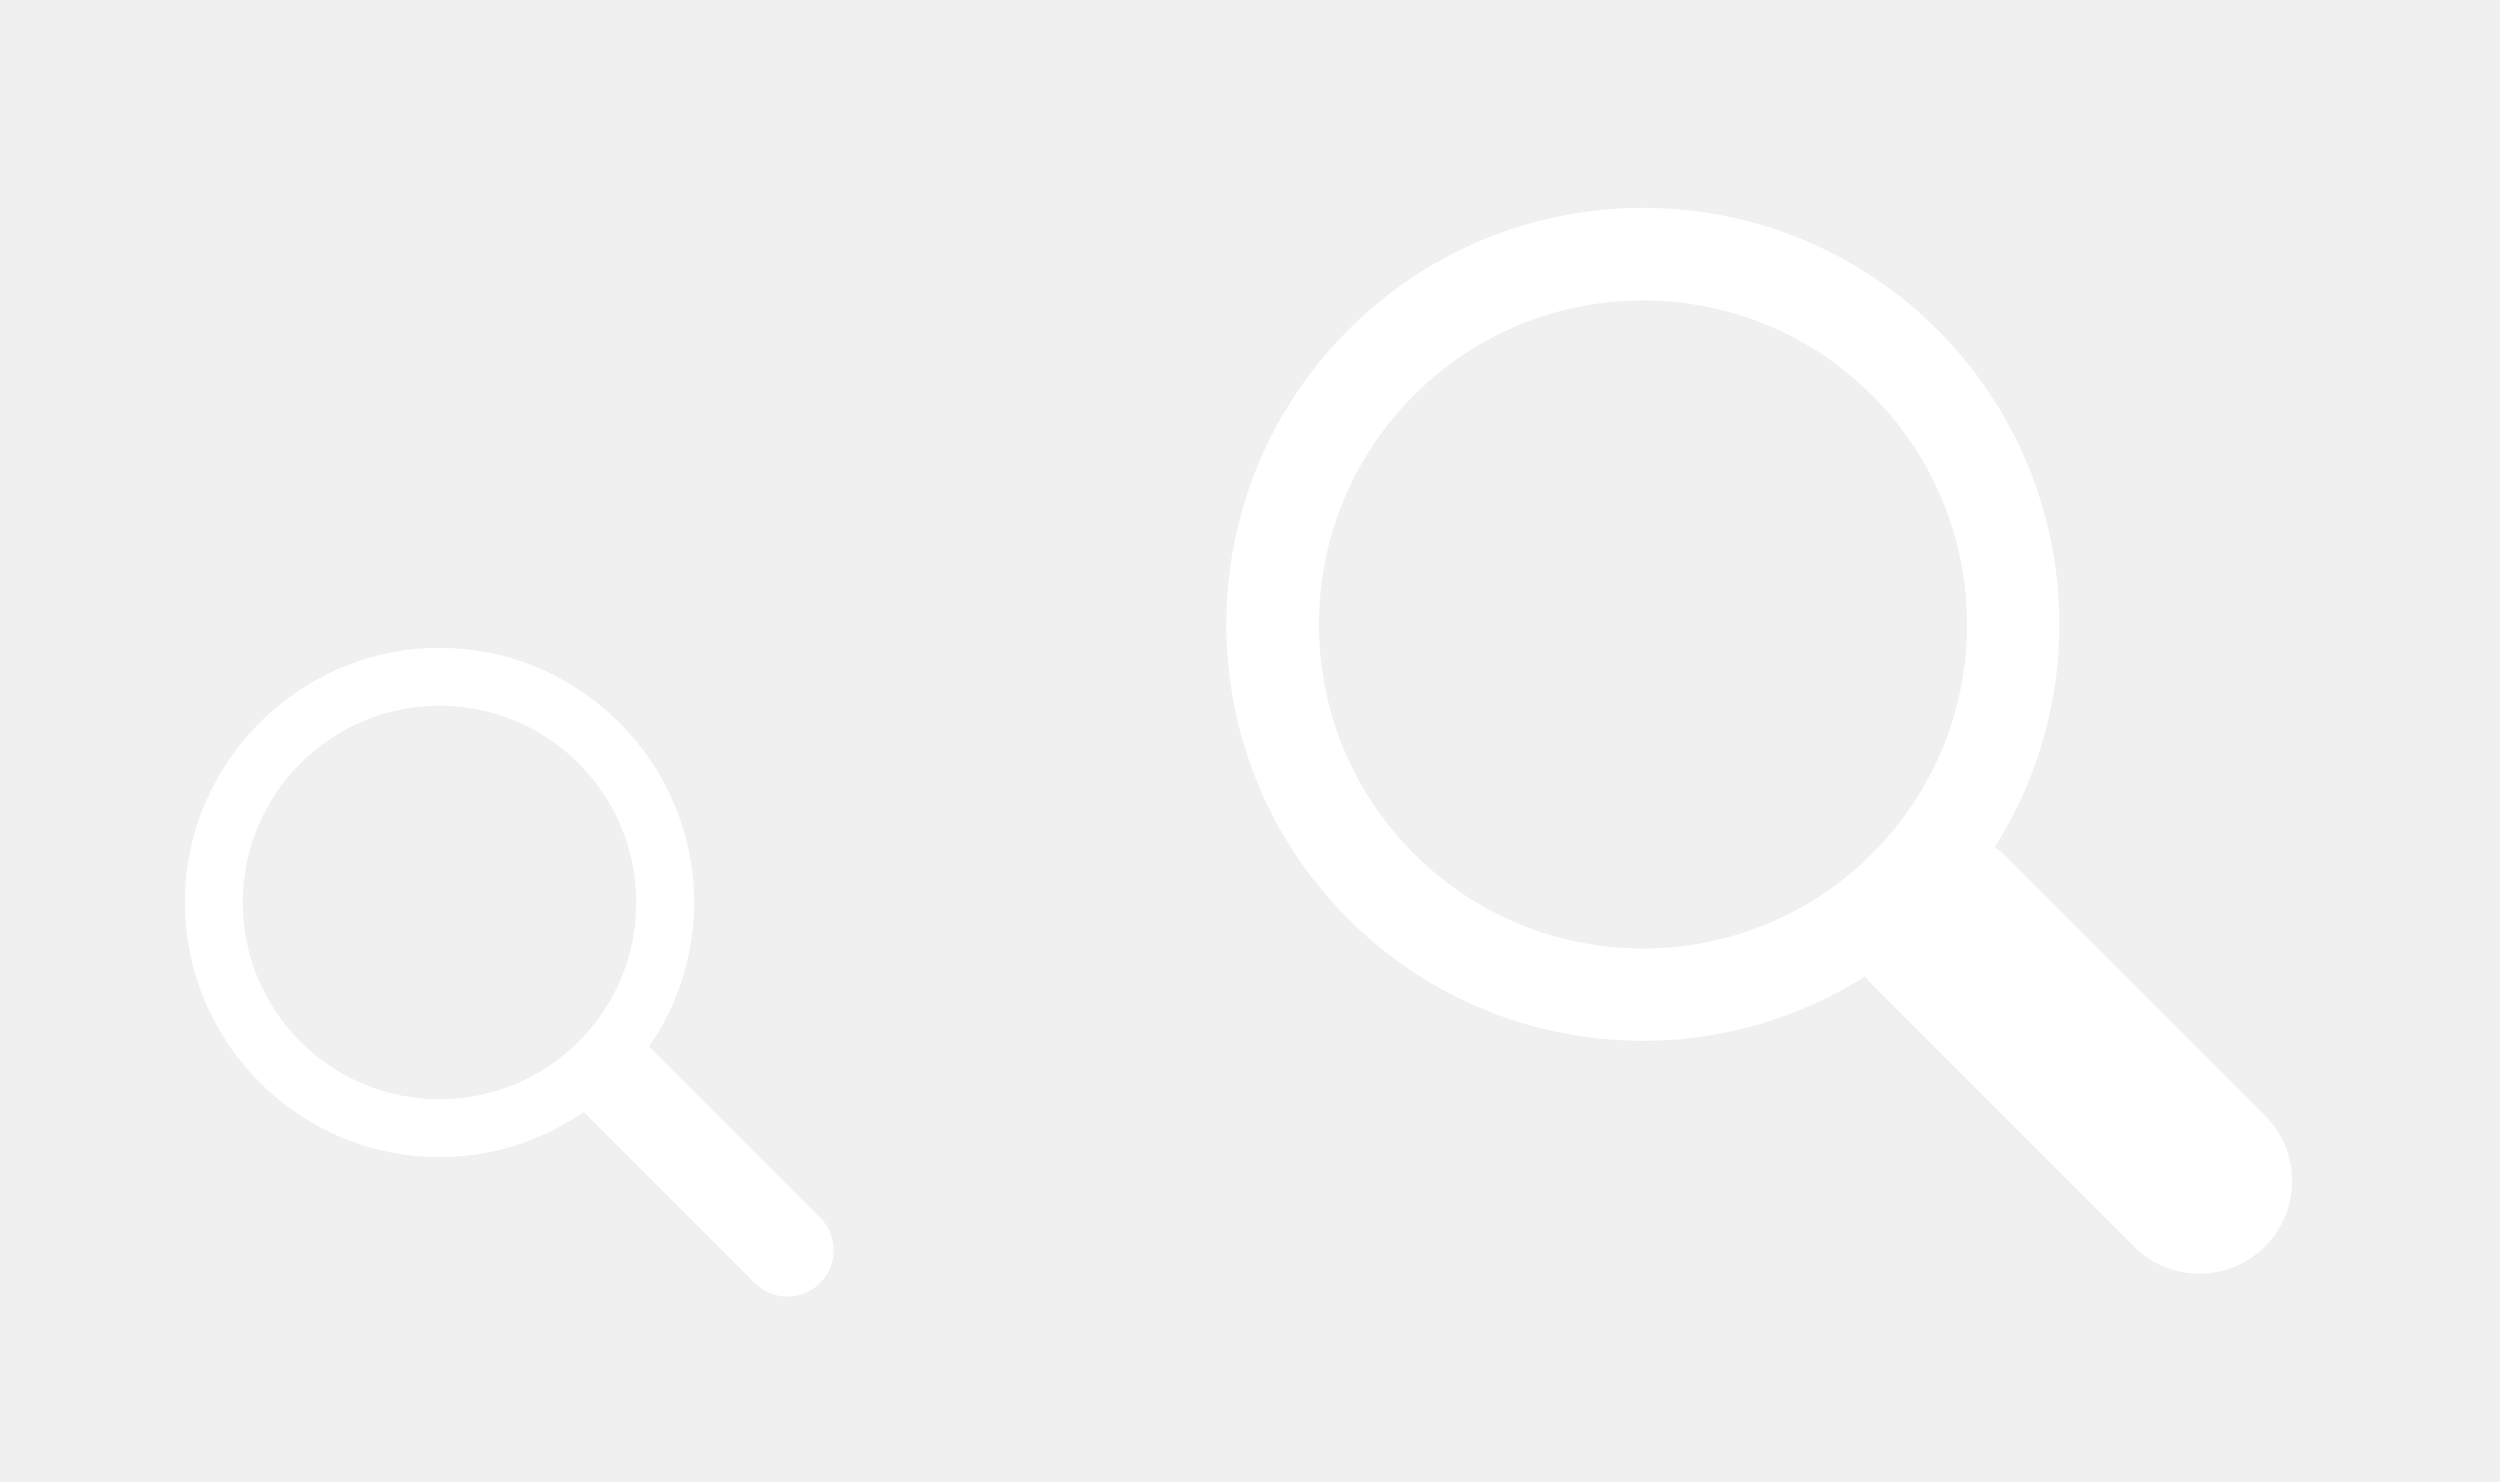
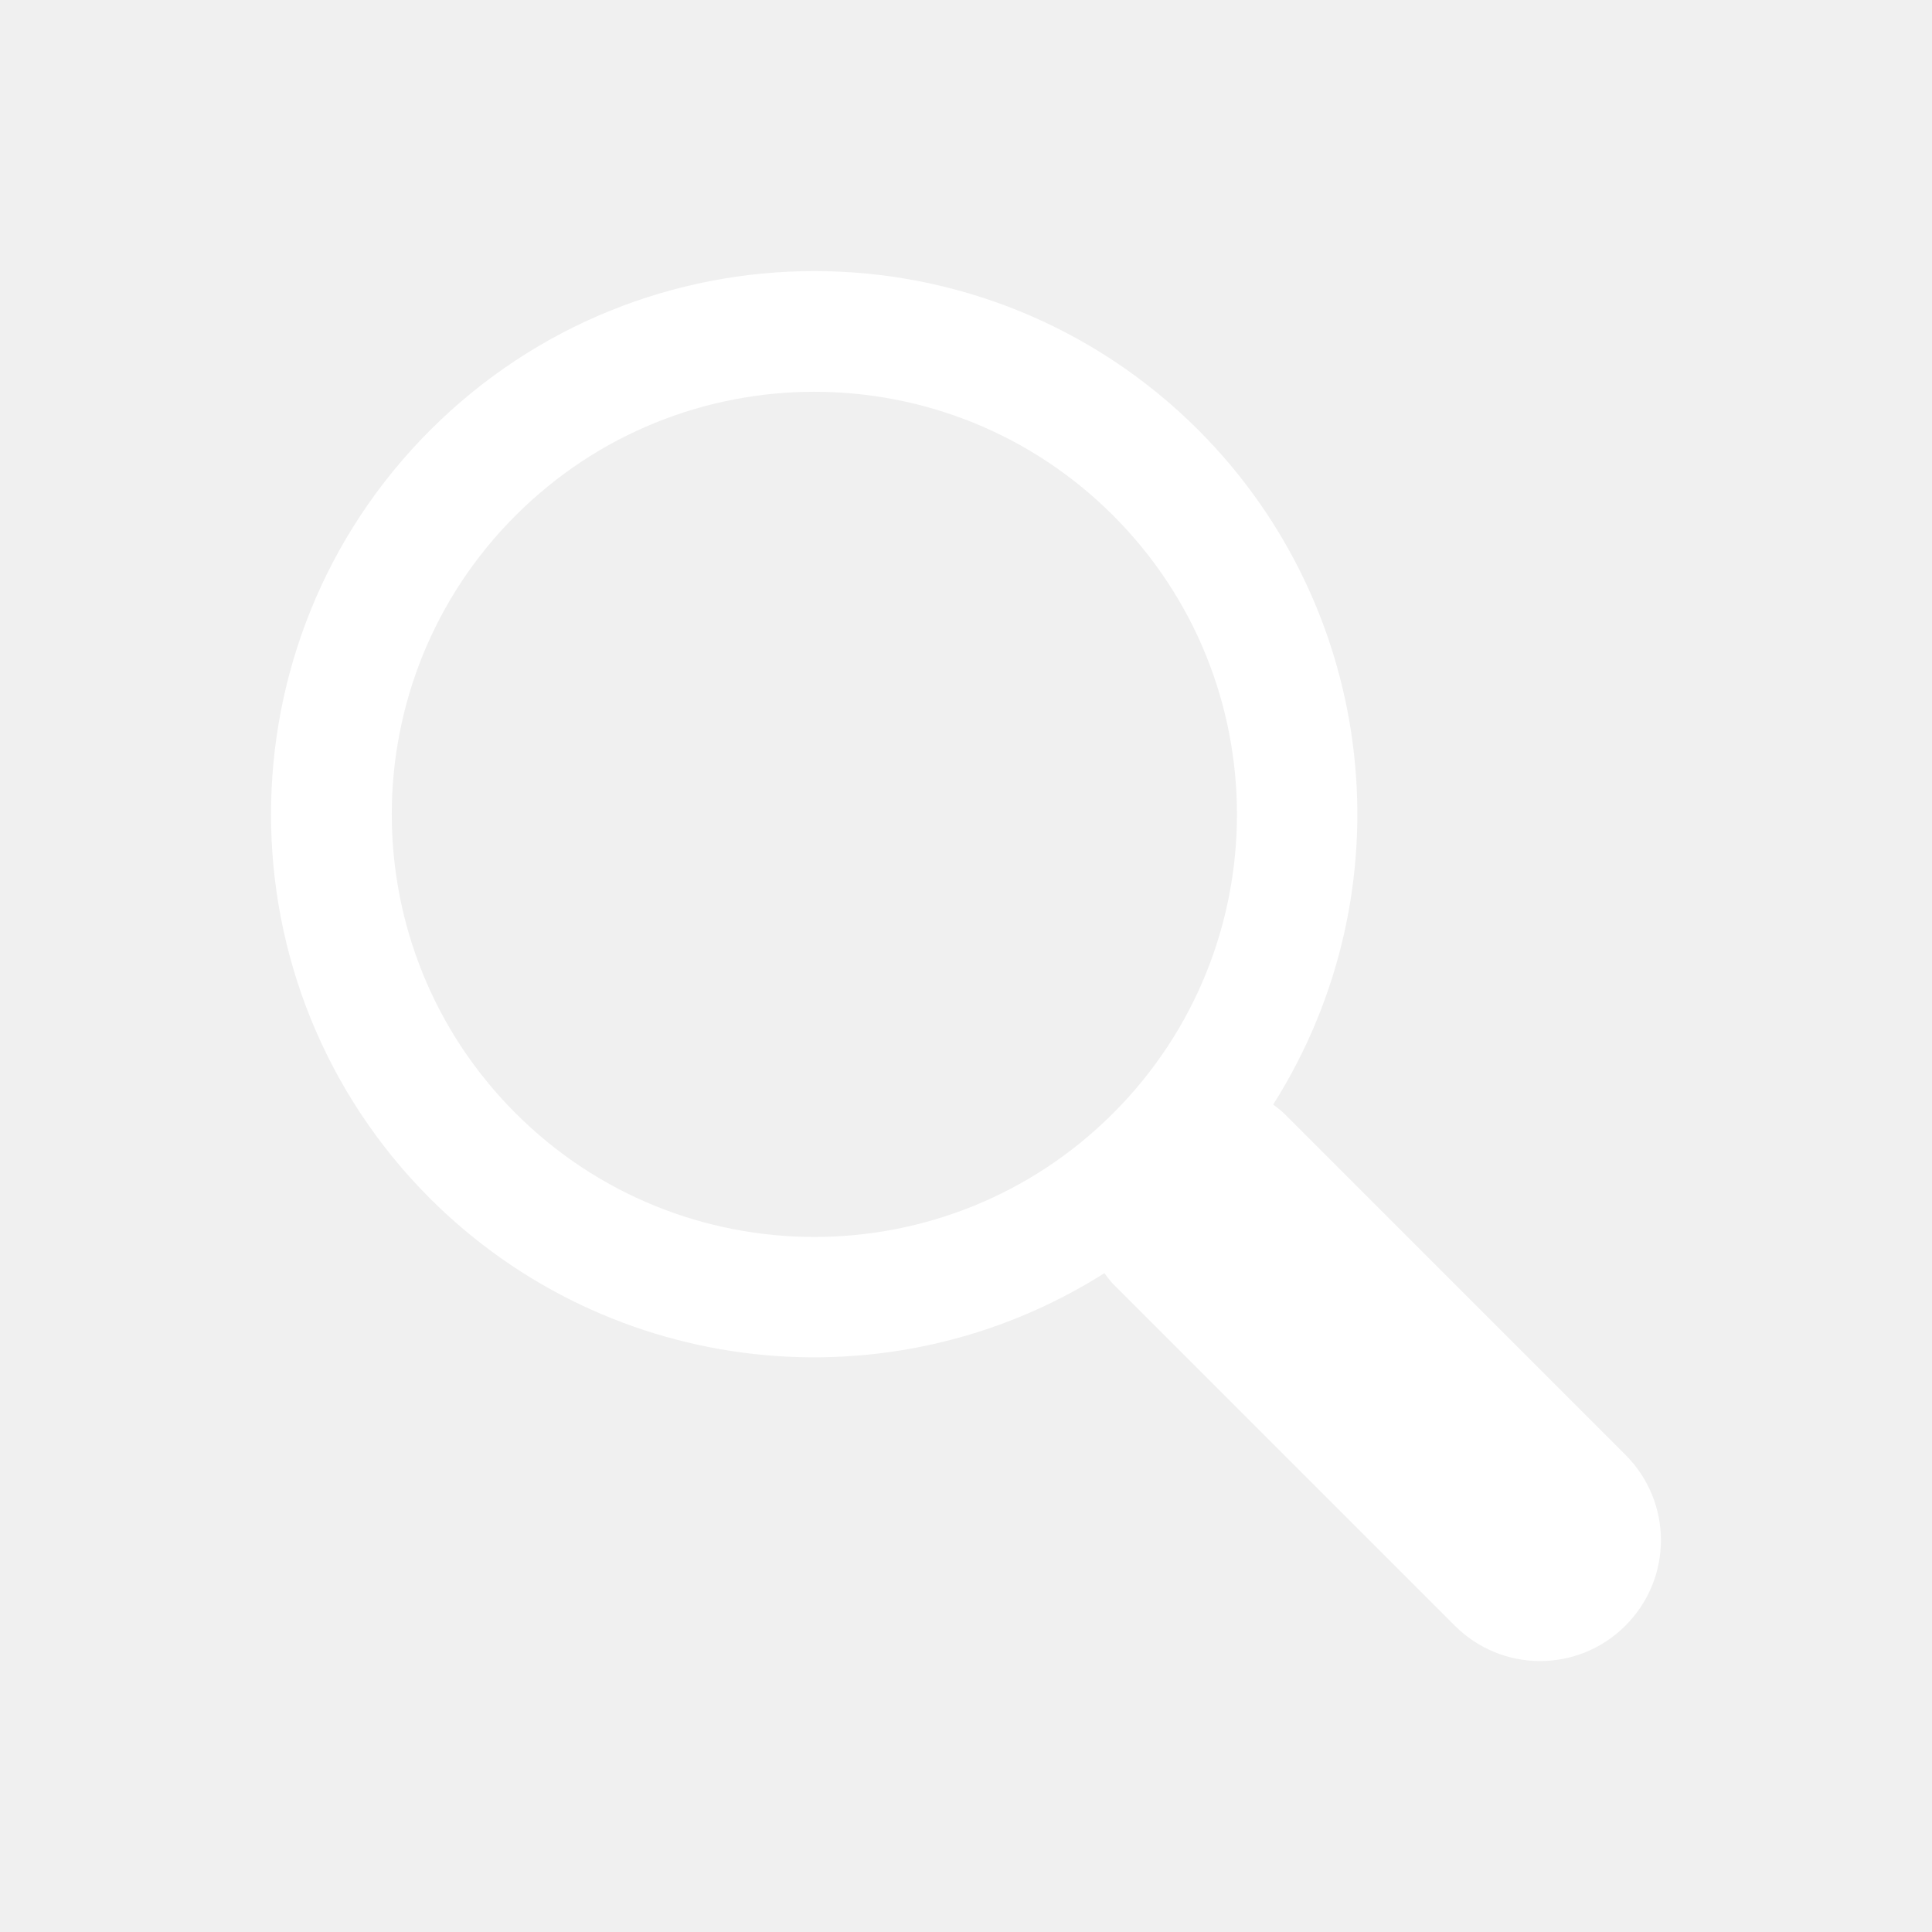
- <svg xmlns="http://www.w3.org/2000/svg" version="1.1" viewBox="0 0 54 32" id="svg15">
+ <svg xmlns="http://www.w3.org/2000/svg" version="1.1" viewBox="0 0 32 32" id="svg15" width="32" height="32">
  <defs id="defs3">
    <style id="current-color-scheme" type="text/css">.ColorScheme-Text {
        color:#31363b;
      }
      .ColorScheme-Background {
        color:#eff0f1;
      }
      .ColorScheme-Highlight {
        color:#3daee9;
      }
      .ColorScheme-ViewText {
        color:#31363b;
      }
      .ColorScheme-ViewBackground {
        color:#fcfcfc;
      }
      .ColorScheme-ViewHover {
        color:#93cee9;
      }
      .ColorScheme-ViewFocus{
        color:#3daee9;
      }
      .ColorScheme-ButtonText {
        color:#31363b;
      }
      .ColorScheme-ButtonBackground {
        color:#eff0f1;
      }
      .ColorScheme-ButtonHover {
        color:#93cee9;
      }
      .ColorScheme-ButtonFocus{
        color:#3daee9;
      }</style>
  </defs>
-   <g id="22-22-nepomuk">
-     <path d="m0 10v22h22v-22z" fill="none" id="path5" />
-     <path d="m9.494 13.994c-3.026 0-5.5 2.474-5.5 5.5s2.474 5.5 5.5 5.5a5.46 5.46 0 0 0 3.112-0.975l3.681 3.682a1 1 0 1 0 1.414-1.414l-3.681-3.682a5.46 5.46 0 0 0 0.974-3.111c0-3.026-2.474-5.5-5.5-5.5zm0 1.25a4.25 4.25 0 0 1 4.25 4.25 4.25 4.25 0 0 1-4.25 4.25 4.25 4.25 0 0 1-4.25-4.25 4.25 4.25 0 0 1 4.25-4.25z" color="#000000" fill="#333" font-weight="400" overflow="visible" style="font-feature-settings:normal;font-variant-alternates:normal;font-variant-caps:normal;font-variant-ligatures:normal;font-variant-numeric:normal;font-variant-position:normal;isolation:auto;mix-blend-mode:normal;shape-padding:0;text-decoration-color:#000000;text-decoration-line:none;text-decoration-style:solid;text-indent:0;text-orientation:mixed;text-transform:none;white-space:normal;fill:#ffffff;fill-opacity:1" id="path7" />
+   <g id="22-22-nepomuk" transform="translate(-29.07042)">
+     <path d="M 0,10 V 32 H 22 V 10 Z" id="path5" style="fill:none" />
+     <path d="m 9.494,13.994 c -3.026,0 -5.5,2.474 -5.5,5.5 0,3.026 2.474,5.5 5.5,5.5 a 5.46,5.46 0 0 0 3.112,-0.975 l 3.681,3.682 a 1,1 0 1 0 1.414,-1.414 l -3.681,-3.682 a 5.46,5.46 0 0 0 0.974,-3.111 c 0,-3.026 -2.474,-5.5 -5.5,-5.5 z m 0,1.25 a 4.25,4.25 0 0 1 4.25,4.25 4.25,4.25 0 0 1 -4.25,4.25 4.25,4.25 0 0 1 -4.25,-4.25 4.25,4.25 0 0 1 4.25,-4.25 z" font-weight="400" overflow="visible" style="color:#000000;font-weight:400;font-variant-ligatures:normal;font-variant-position:normal;font-variant-caps:normal;font-variant-numeric:normal;font-variant-alternates:normal;font-feature-settings:normal;text-indent:0;text-decoration:none;text-decoration-line:none;text-decoration-style:solid;text-decoration-color:#000000;text-transform:none;text-orientation:mixed;white-space:normal;shape-padding:0;overflow:visible;isolation:auto;mix-blend-mode:normal;fill:#ffffff;fill-opacity:1" id="path7" />
  </g>
-   <g id="nepomuk">
-     <path d="m22 0v32h32v-32z" fill="none" id="path10" />
-     <path d="m29.125 7.125a9 9 0 0 0 0 12.728 9 9 0 0 0 11.167 1.235c0.048 0.06 0.091 0.124 0.146 0.18l5.657 5.657c0.783 0.783 2.045 0.783 2.828 0s0.783-2.045 0-2.828l-5.657-5.657c-0.055-0.055-0.118-0.097-0.178-0.145a9 9 0 0 0-1.236-11.169 9 9 0 0 0-12.728 0zm1.414 1.414a7 7 0 0 1 9.899 0 7 7 0 0 1 0 9.899 7 7 0 0 1-9.899 0 7 7 0 0 1 0-9.899z" fill="#333" fill-rule="evenodd" style="paint-order:fill markers stroke;fill:#ffffff;fill-opacity:1" id="path12" />
+   <g id="nepomuk" transform="translate(-22)">
+     <path d="M 22,0 V 32 H 54 V 0 Z" id="path10" style="fill:none" />
+     <path d="m 29.125,7.125 a 9,9 0 0 0 0,12.728 9,9 0 0 0 11.167,1.235 c 0.048,0.06 0.091,0.124 0.146,0.18 l 5.657,5.657 c 0.783,0.783 2.045,0.783 2.828,0 0.783,-0.783 0.783,-2.045 0,-2.828 l -5.657,-5.657 c -0.055,-0.055 -0.118,-0.097 -0.178,-0.145 a 9,9 0 0 0 -1.236,-11.169 9,9 0 0 0 -12.728,0 z m 1.414,1.414 a 7,7 0 0 1 9.899,0 7,7 0 0 1 0,9.899 7,7 0 0 1 -9.899,0 7,7 0 0 1 0,-9.899 z" style="fill:#ffffff;fill-opacity:1;fill-rule:evenodd;paint-order:fill markers stroke" id="path12" />
  </g>
</svg>
